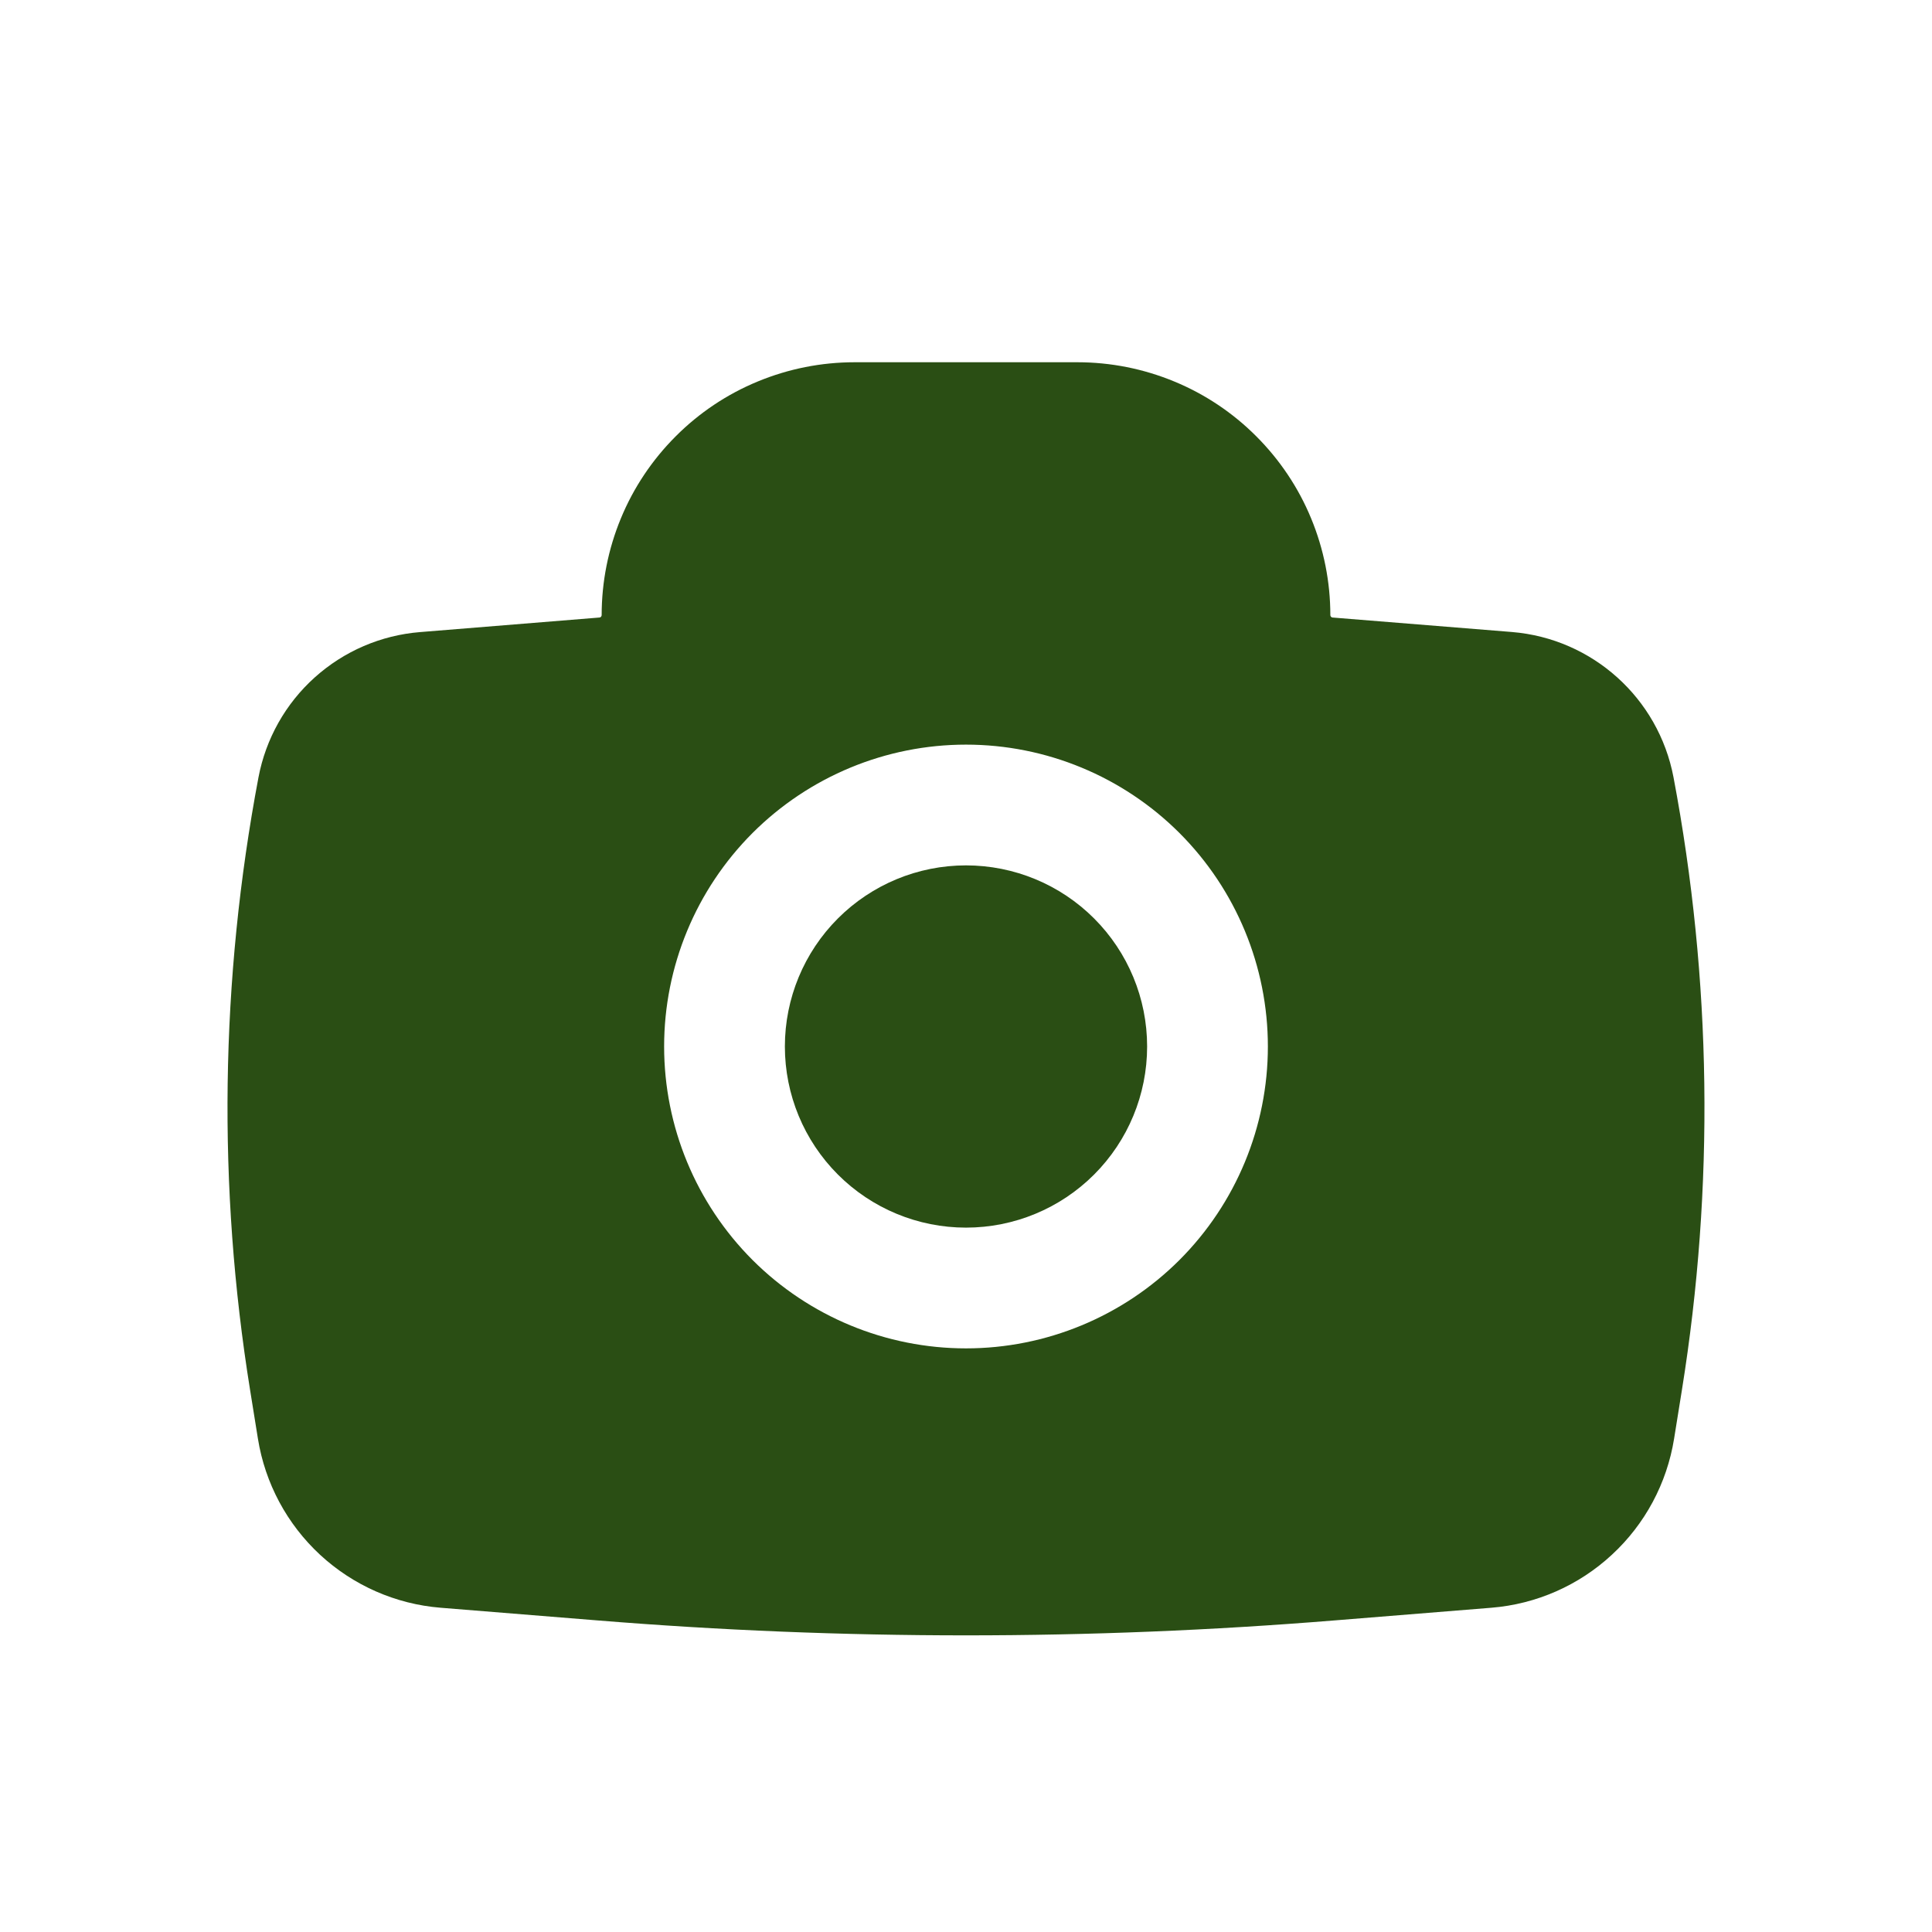
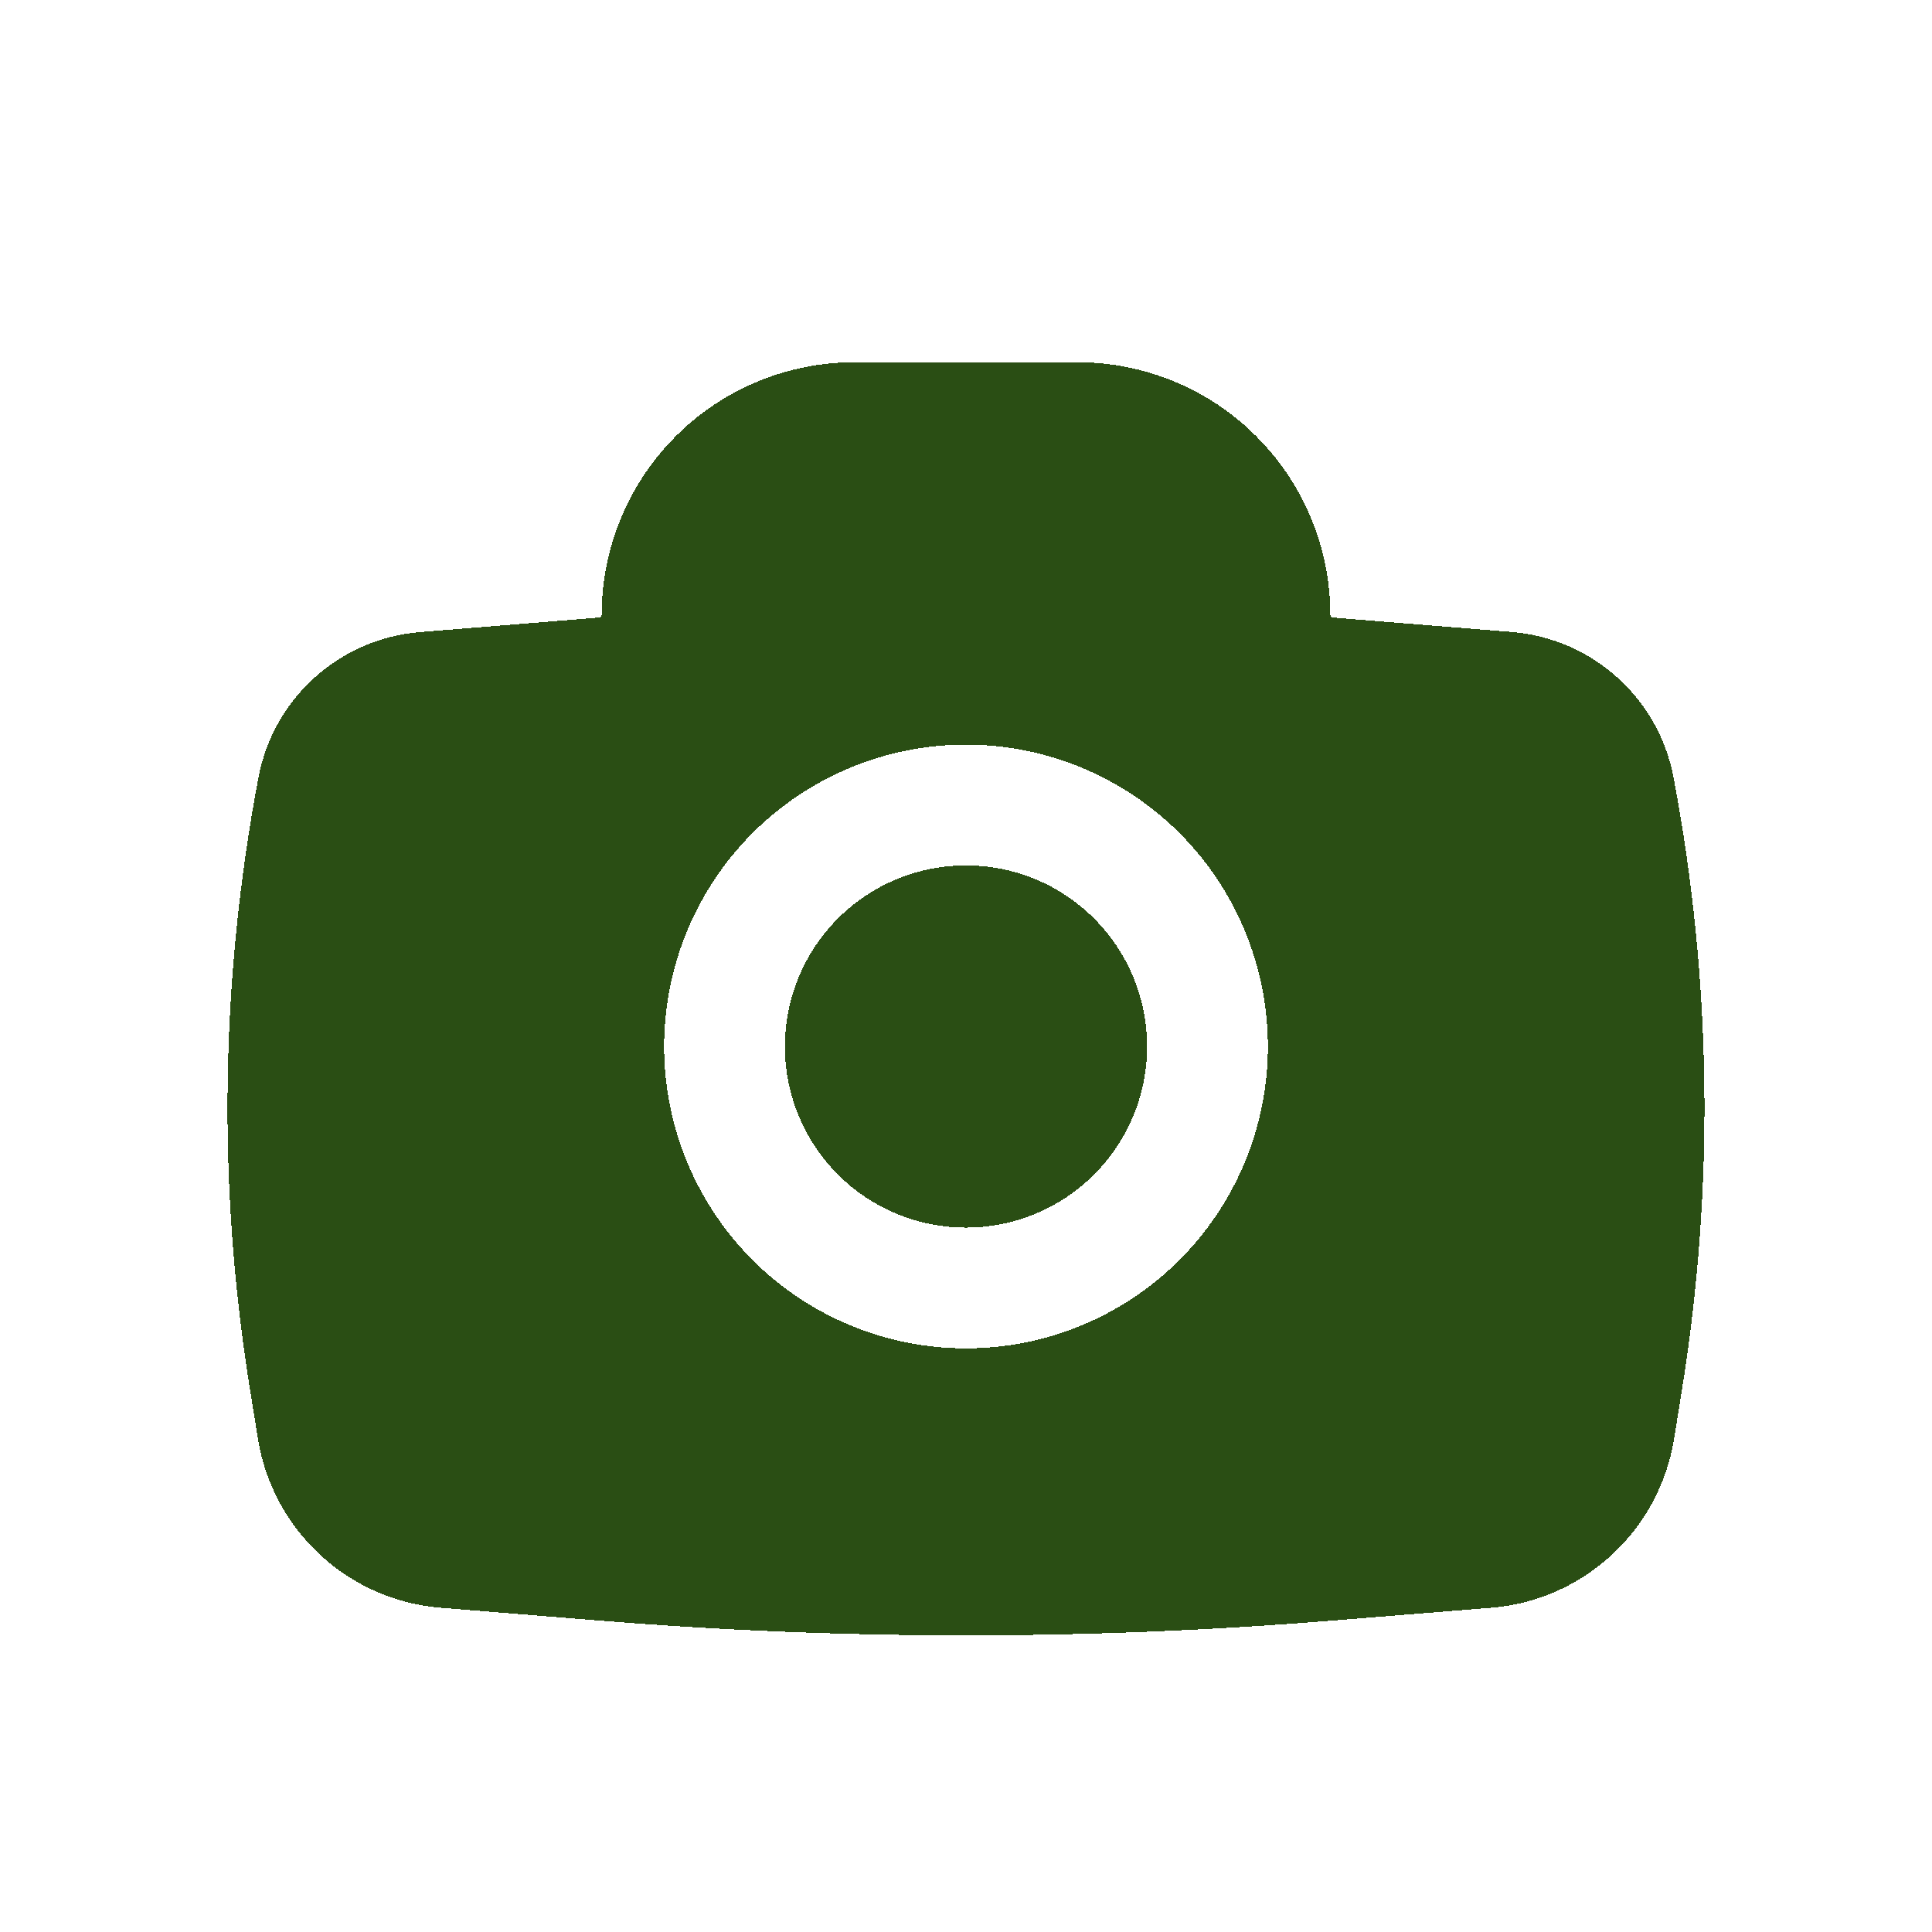
- <svg xmlns="http://www.w3.org/2000/svg" width="24" height="24" viewBox="0 0 24 24" fill="none">
+ <svg xmlns="http://www.w3.org/2000/svg" text-rendering="optimizeLegibility" image-rendering="crisp-edges" shape-rendering="crispEdges" width="24" height="24" viewBox="0 0 24 24" fill="none">
  <path d="M9.75 13C9.75 12.403 9.987 11.831 10.409 11.409C10.831 10.987 11.403 10.75 12 10.75C12.597 10.75 13.169 10.987 13.591 11.409C14.013 11.831 14.25 12.403 14.25 13C14.25 13.597 14.013 14.169 13.591 14.591C13.169 15.013 12.597 15.25 12 15.25C11.403 15.25 10.831 15.013 10.409 14.591C9.987 14.169 9.75 13.597 9.75 13Z" fill="#2A4E14" />
  <path fill-rule="evenodd" clip-rule="evenodd" d="M7.474 7.642C7.474 7.229 7.555 6.821 7.713 6.439C7.87 6.058 8.102 5.712 8.394 5.42C8.685 5.128 9.032 4.896 9.413 4.739C9.795 4.581 10.203 4.5 10.616 4.5H13.384C13.797 4.5 14.205 4.581 14.587 4.739C14.968 4.896 15.315 5.128 15.606 5.42C15.898 5.712 16.13 6.058 16.287 6.439C16.445 6.821 16.526 7.229 16.526 7.642C16.526 7.649 16.529 7.656 16.534 7.661C16.538 7.667 16.545 7.67 16.552 7.671L18.782 7.851C19.781 7.933 20.602 8.671 20.789 9.656C21.264 12.168 21.299 14.744 20.893 17.269L20.796 17.873C20.707 18.426 20.435 18.934 20.023 19.314C19.612 19.695 19.085 19.927 18.526 19.972L16.583 20.129C13.533 20.377 10.467 20.377 7.417 20.129L5.474 19.972C4.915 19.927 4.388 19.695 3.976 19.314C3.565 18.933 3.293 18.426 3.204 17.872L3.107 17.269C2.7 14.744 2.736 12.169 3.211 9.656C3.302 9.177 3.547 8.741 3.91 8.415C4.273 8.089 4.732 7.891 5.218 7.852L7.448 7.671C7.455 7.67 7.462 7.667 7.466 7.661C7.471 7.656 7.474 7.649 7.474 7.642ZM12 9.25C11.005 9.25 10.052 9.645 9.348 10.348C8.645 11.052 8.25 12.005 8.25 13C8.25 13.995 8.645 14.948 9.348 15.652C10.052 16.355 11.005 16.75 12 16.75C12.995 16.75 13.948 16.355 14.652 15.652C15.355 14.948 15.75 13.995 15.75 13C15.75 12.005 15.355 11.052 14.652 10.348C13.948 9.645 12.995 9.25 12 9.25Z" fill="#2A4E14" />
</svg>
